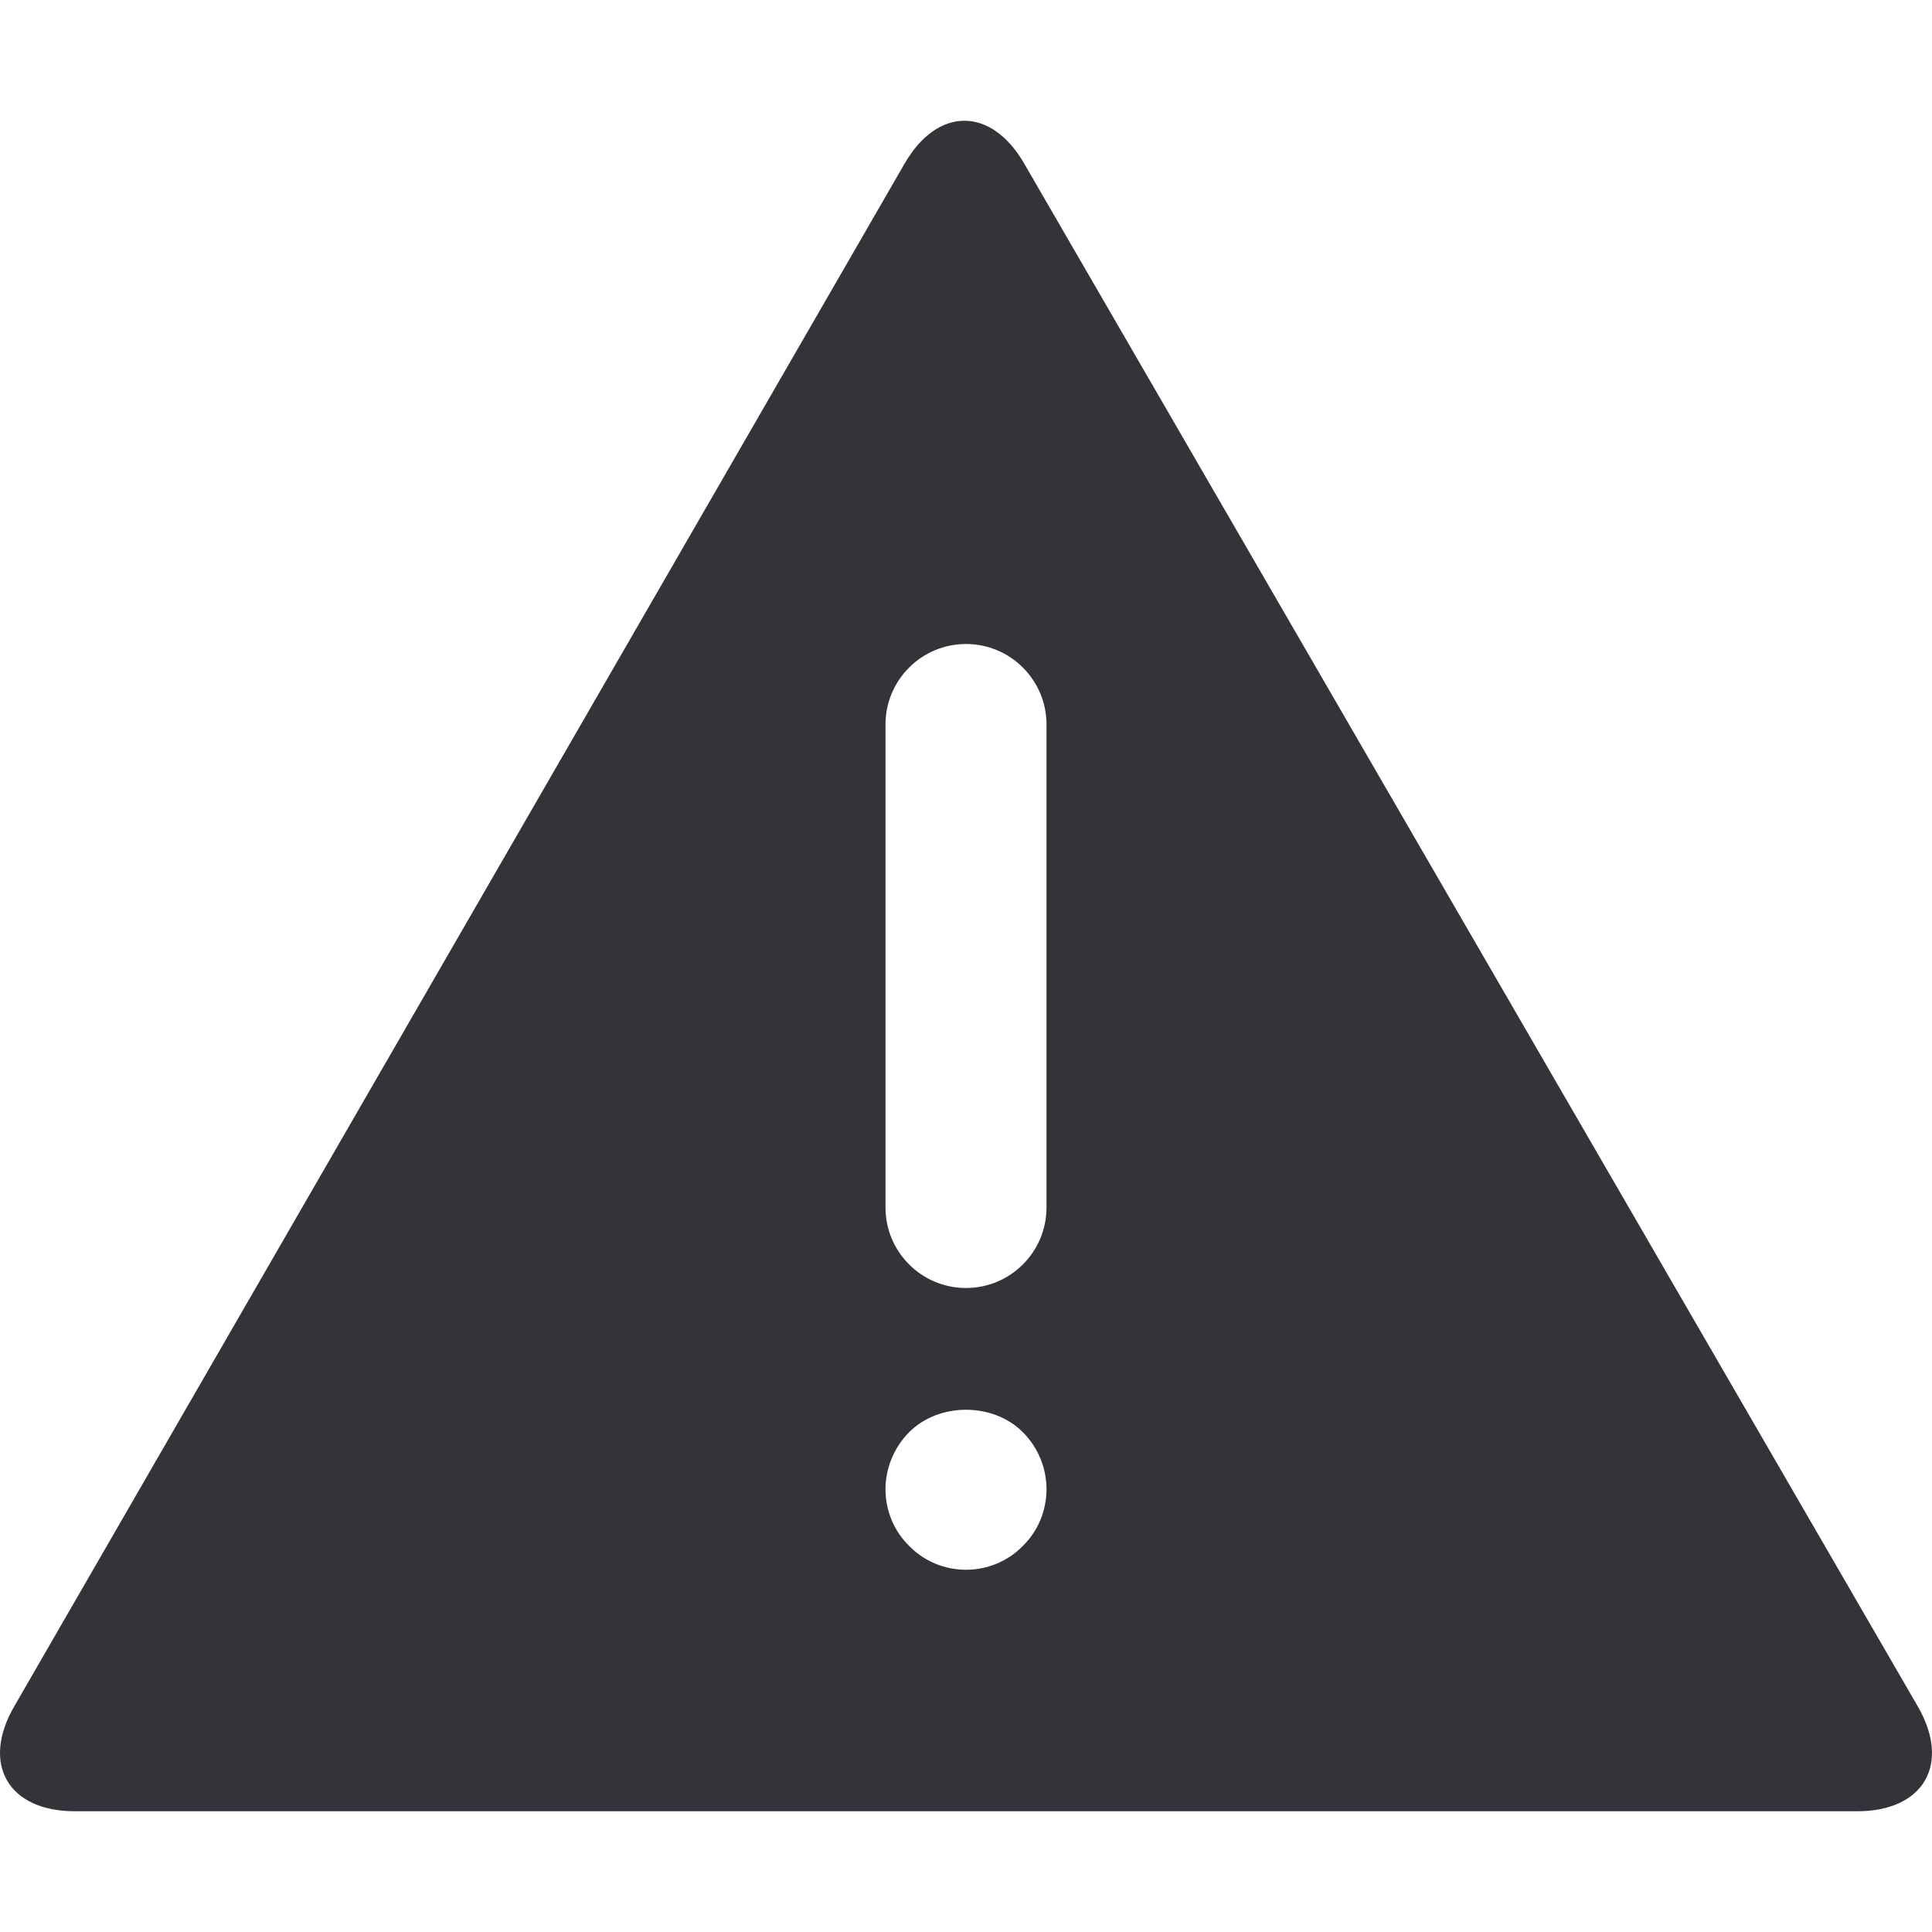
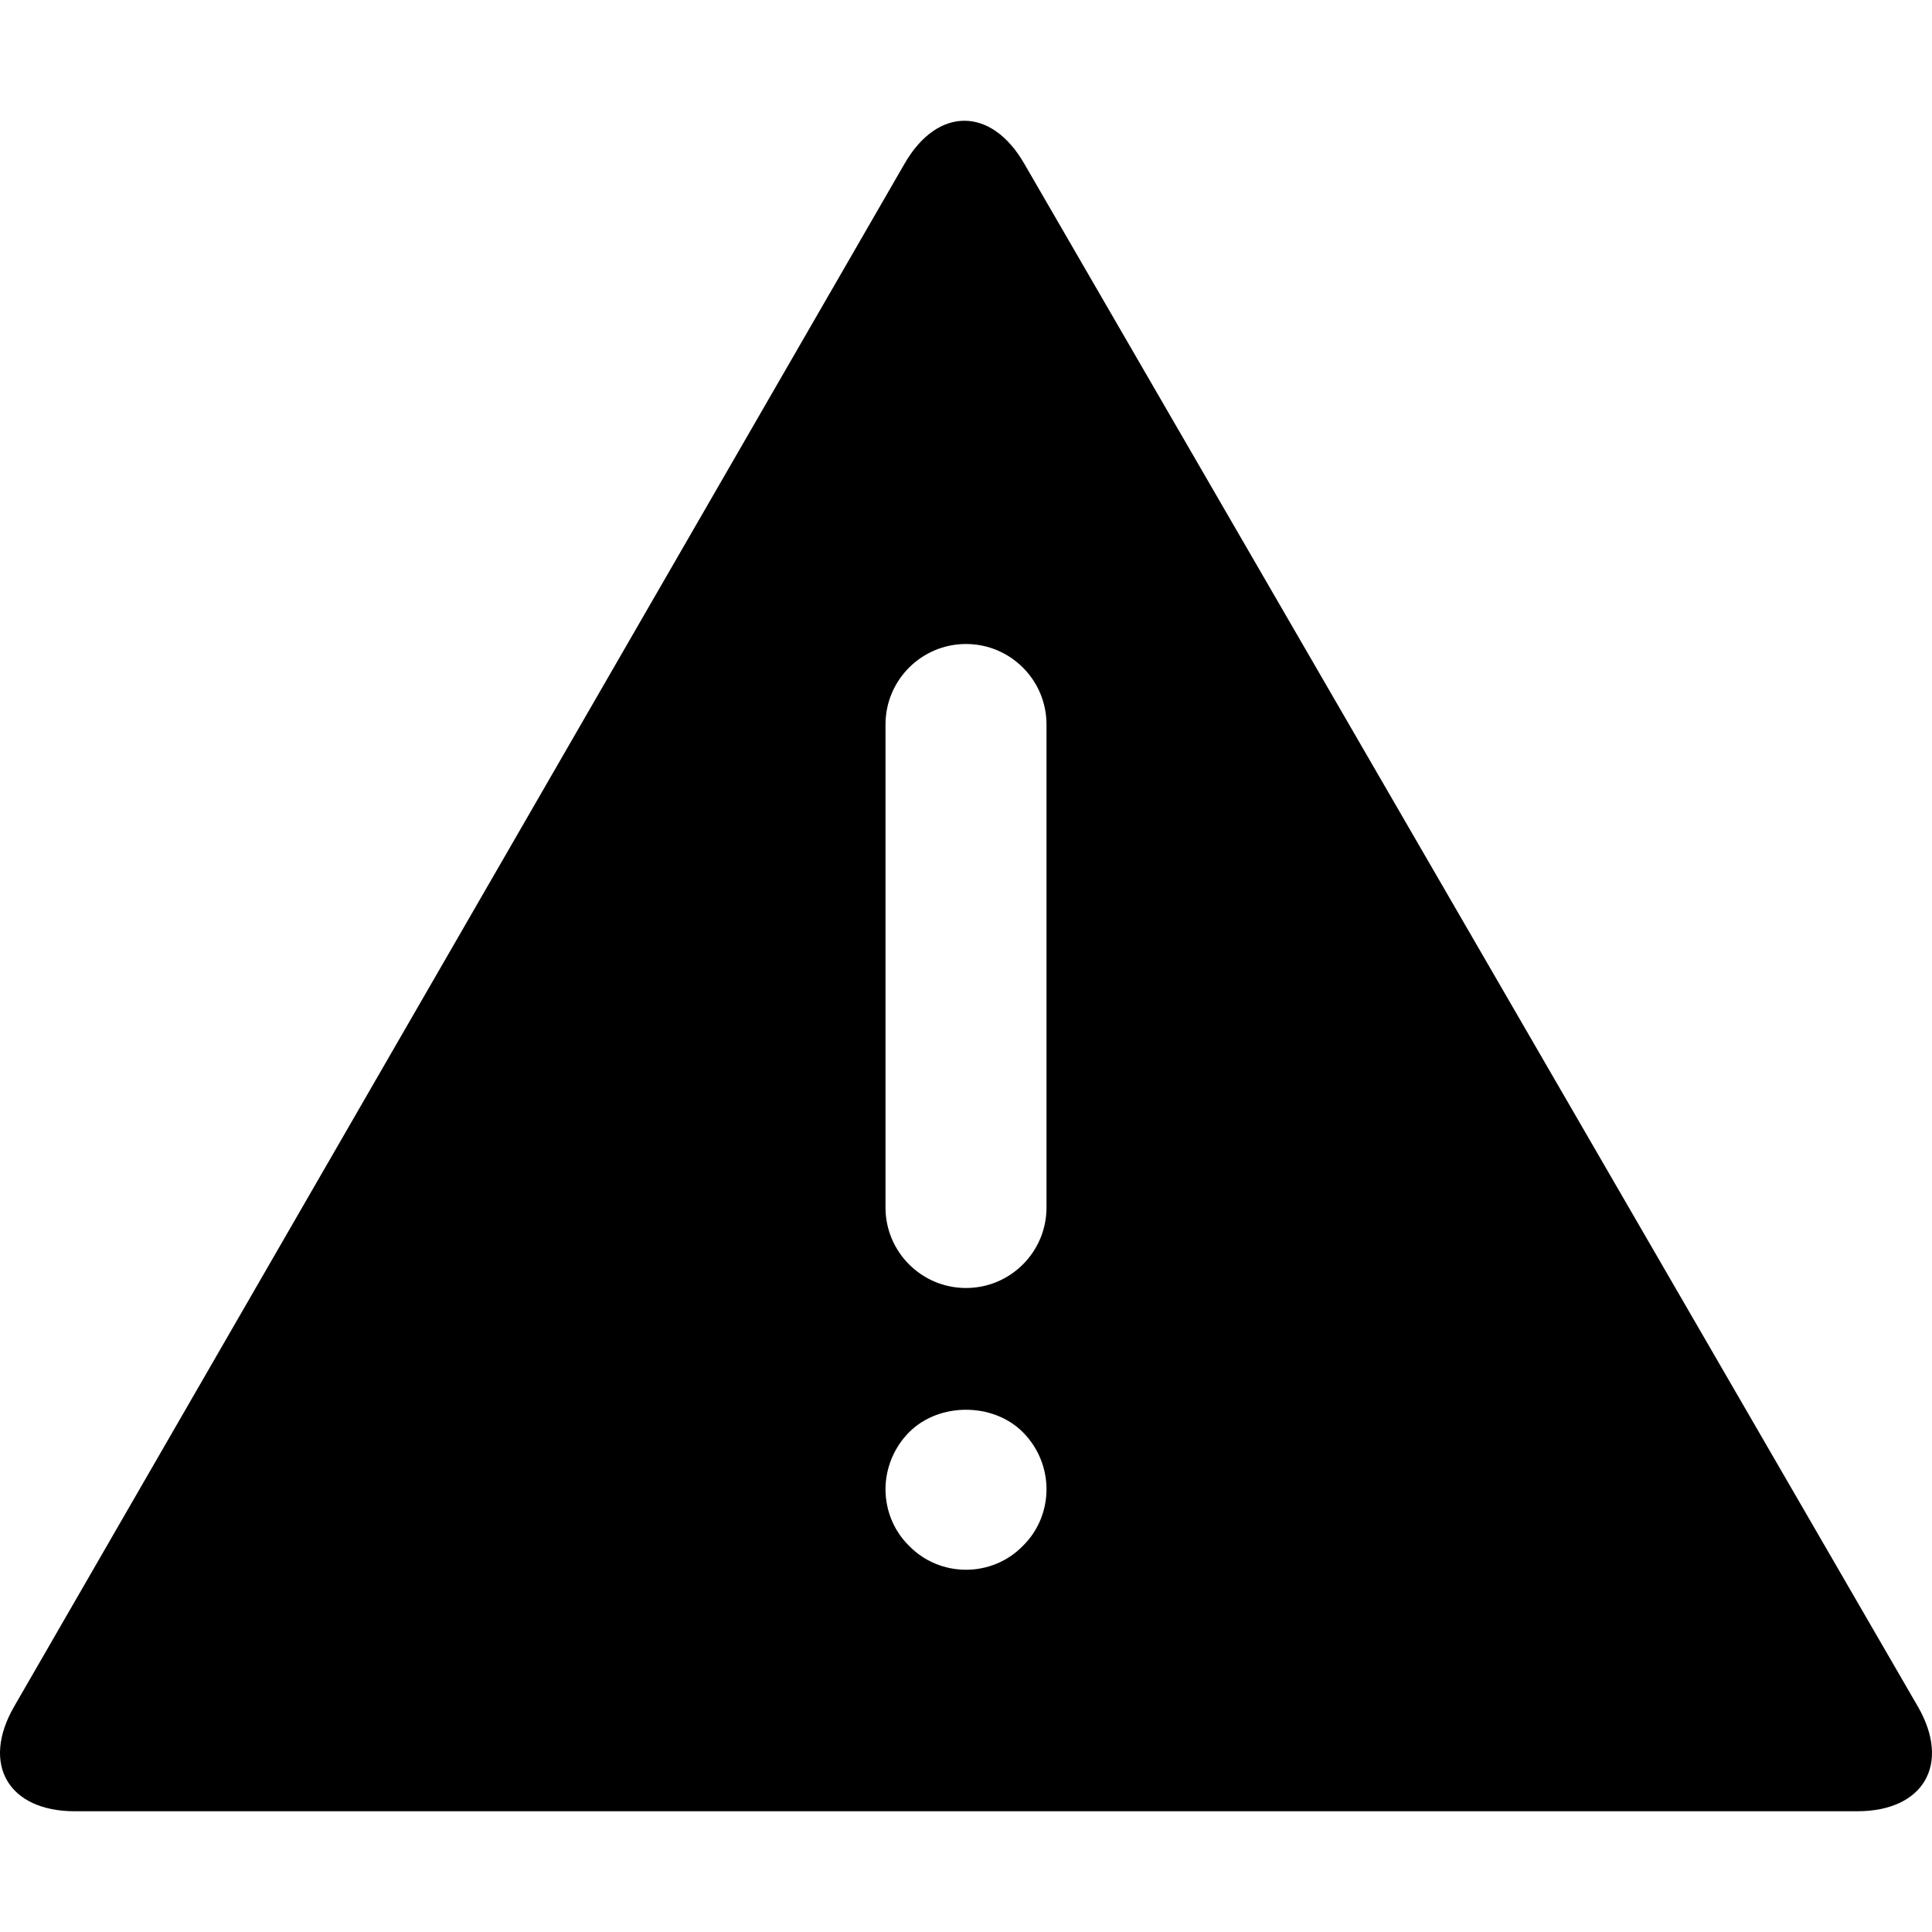
<svg xmlns="http://www.w3.org/2000/svg" version="1.1" id="Layer_1" x="0px" y="0px" width="48px" height="48px" viewBox="0 0 48 48" enable-background="new 0 0 48 48" xml:space="preserve">
  <g>
-     <path fill="#333439" d="M47.652,42.404L25.45,4.071c-0.819-1.428-2.16-1.428-2.979,0L0.348,42.404C-0.472,43.832,0.208,45,1.857,45   h44.285C47.792,45,48.472,43.832,47.652,42.404z M25.41,38.41C25.04,38.79,24.53,39,24,39s-1.04-0.21-1.41-0.59   C22.21,38.04,22,37.53,22,37c0-0.521,0.21-1.04,0.59-1.42c0.74-0.74,2.08-0.74,2.82,0C25.79,35.96,26,36.47,26,37   S25.79,38.04,25.41,38.41z M26,30c0,1.104-0.896,2-2,2s-2-0.896-2-2V18c0-1.104,0.896-2,2-2s2,0.896,2,2V30z" />
+     <path d="M47.652,42.404L25.45,4.071c-0.819-1.428-2.16-1.428-2.979,0L0.348,42.404C-0.472,43.832,0.208,45,1.857,45   h44.285C47.792,45,48.472,43.832,47.652,42.404z M25.41,38.41C25.04,38.79,24.53,39,24,39s-1.04-0.21-1.41-0.59   C22.21,38.04,22,37.53,22,37c0-0.521,0.21-1.04,0.59-1.42c0.74-0.74,2.08-0.74,2.82,0C25.79,35.96,26,36.47,26,37   S25.79,38.04,25.41,38.41z M26,30c0,1.104-0.896,2-2,2s-2-0.896-2-2V18c0-1.104,0.896-2,2-2s2,0.896,2,2V30z" />
  </g>
</svg>
